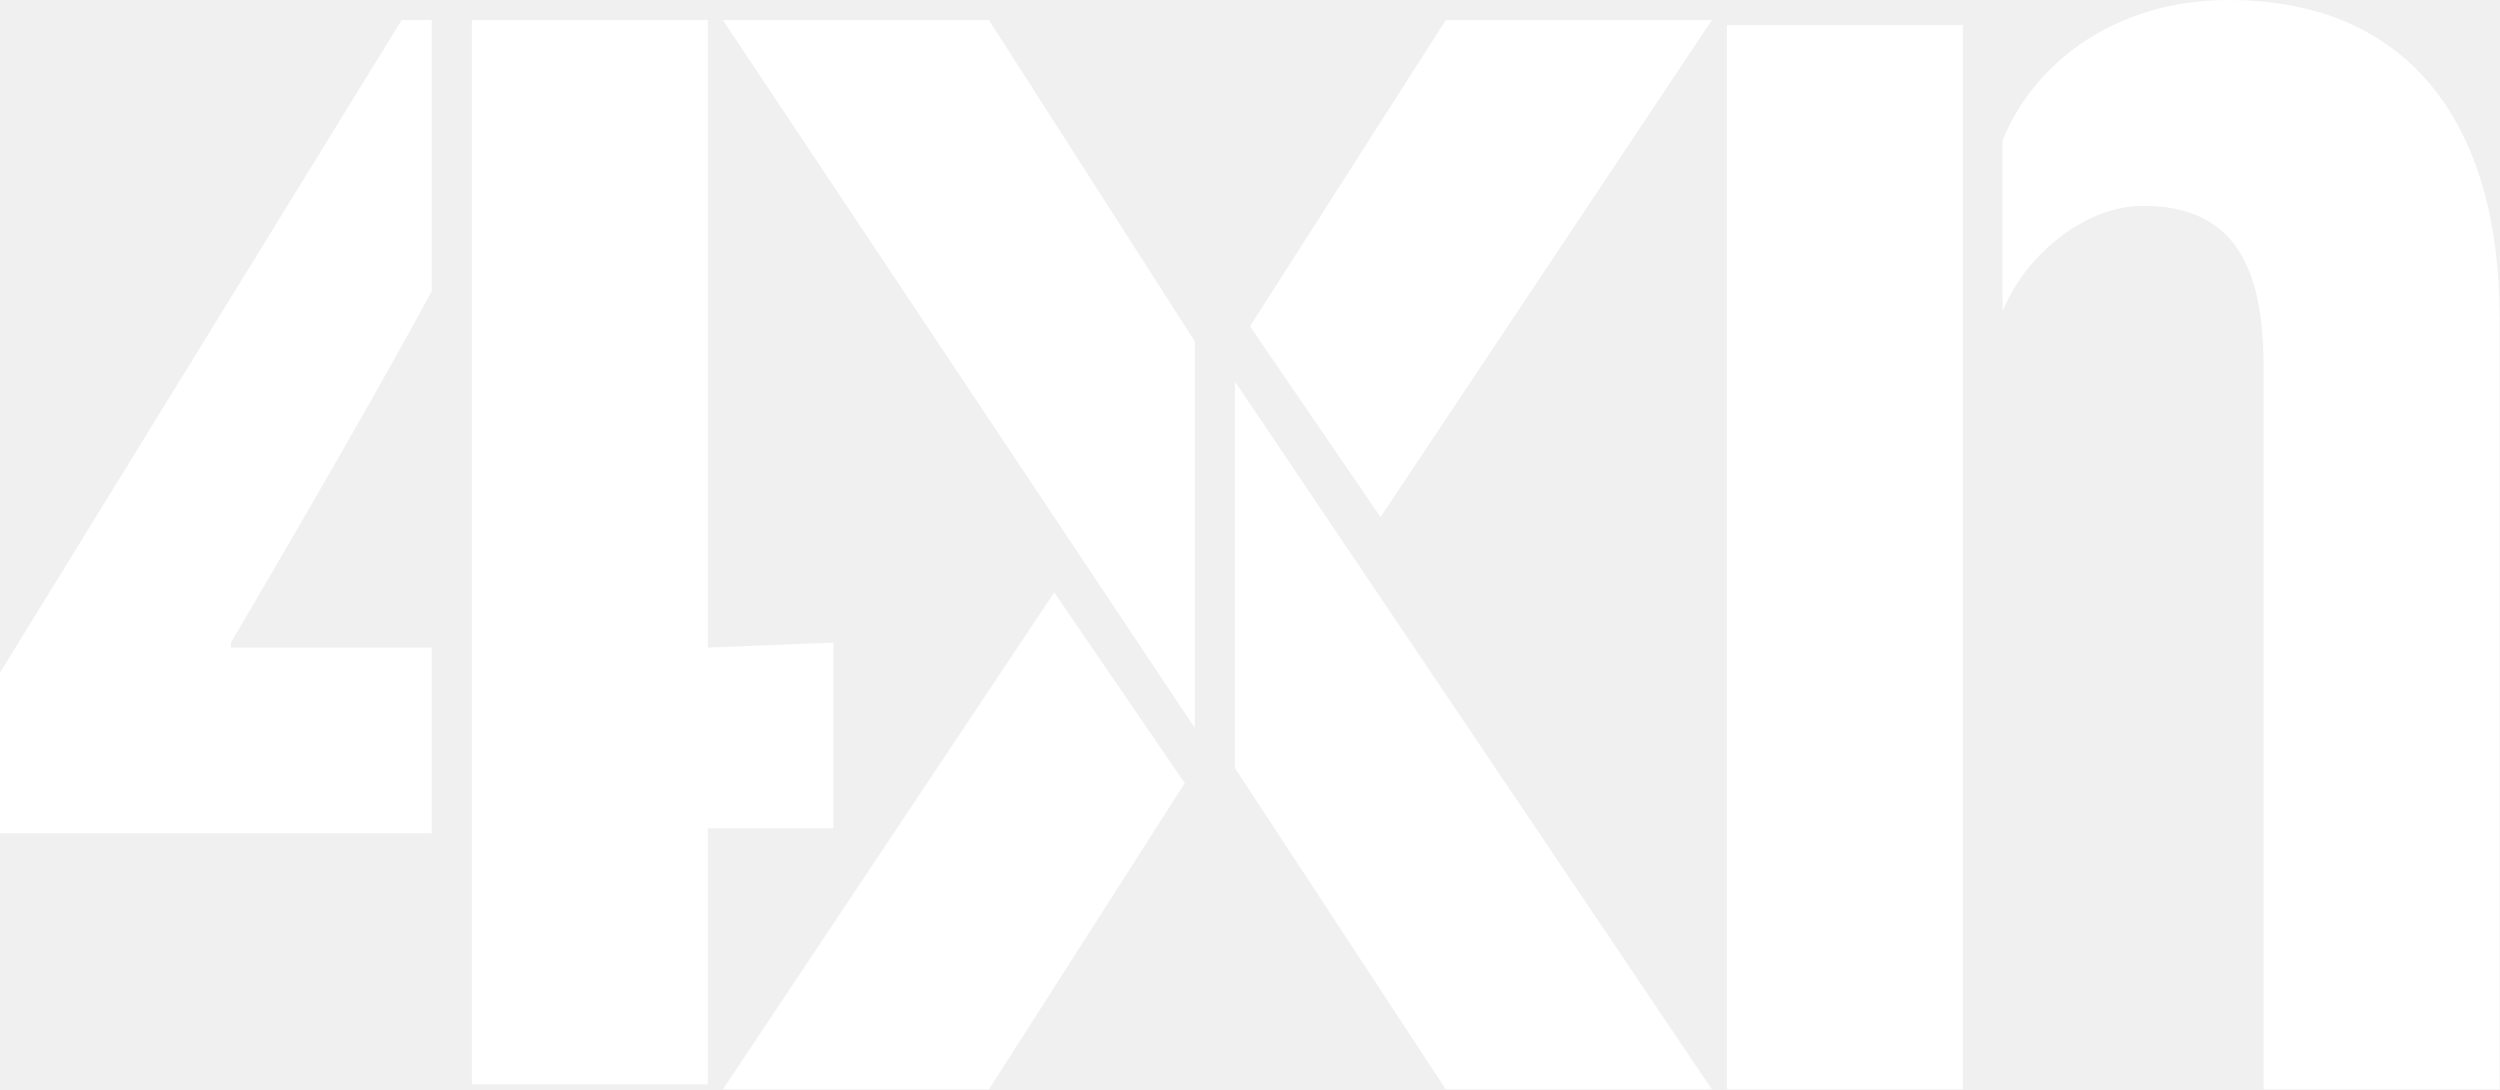
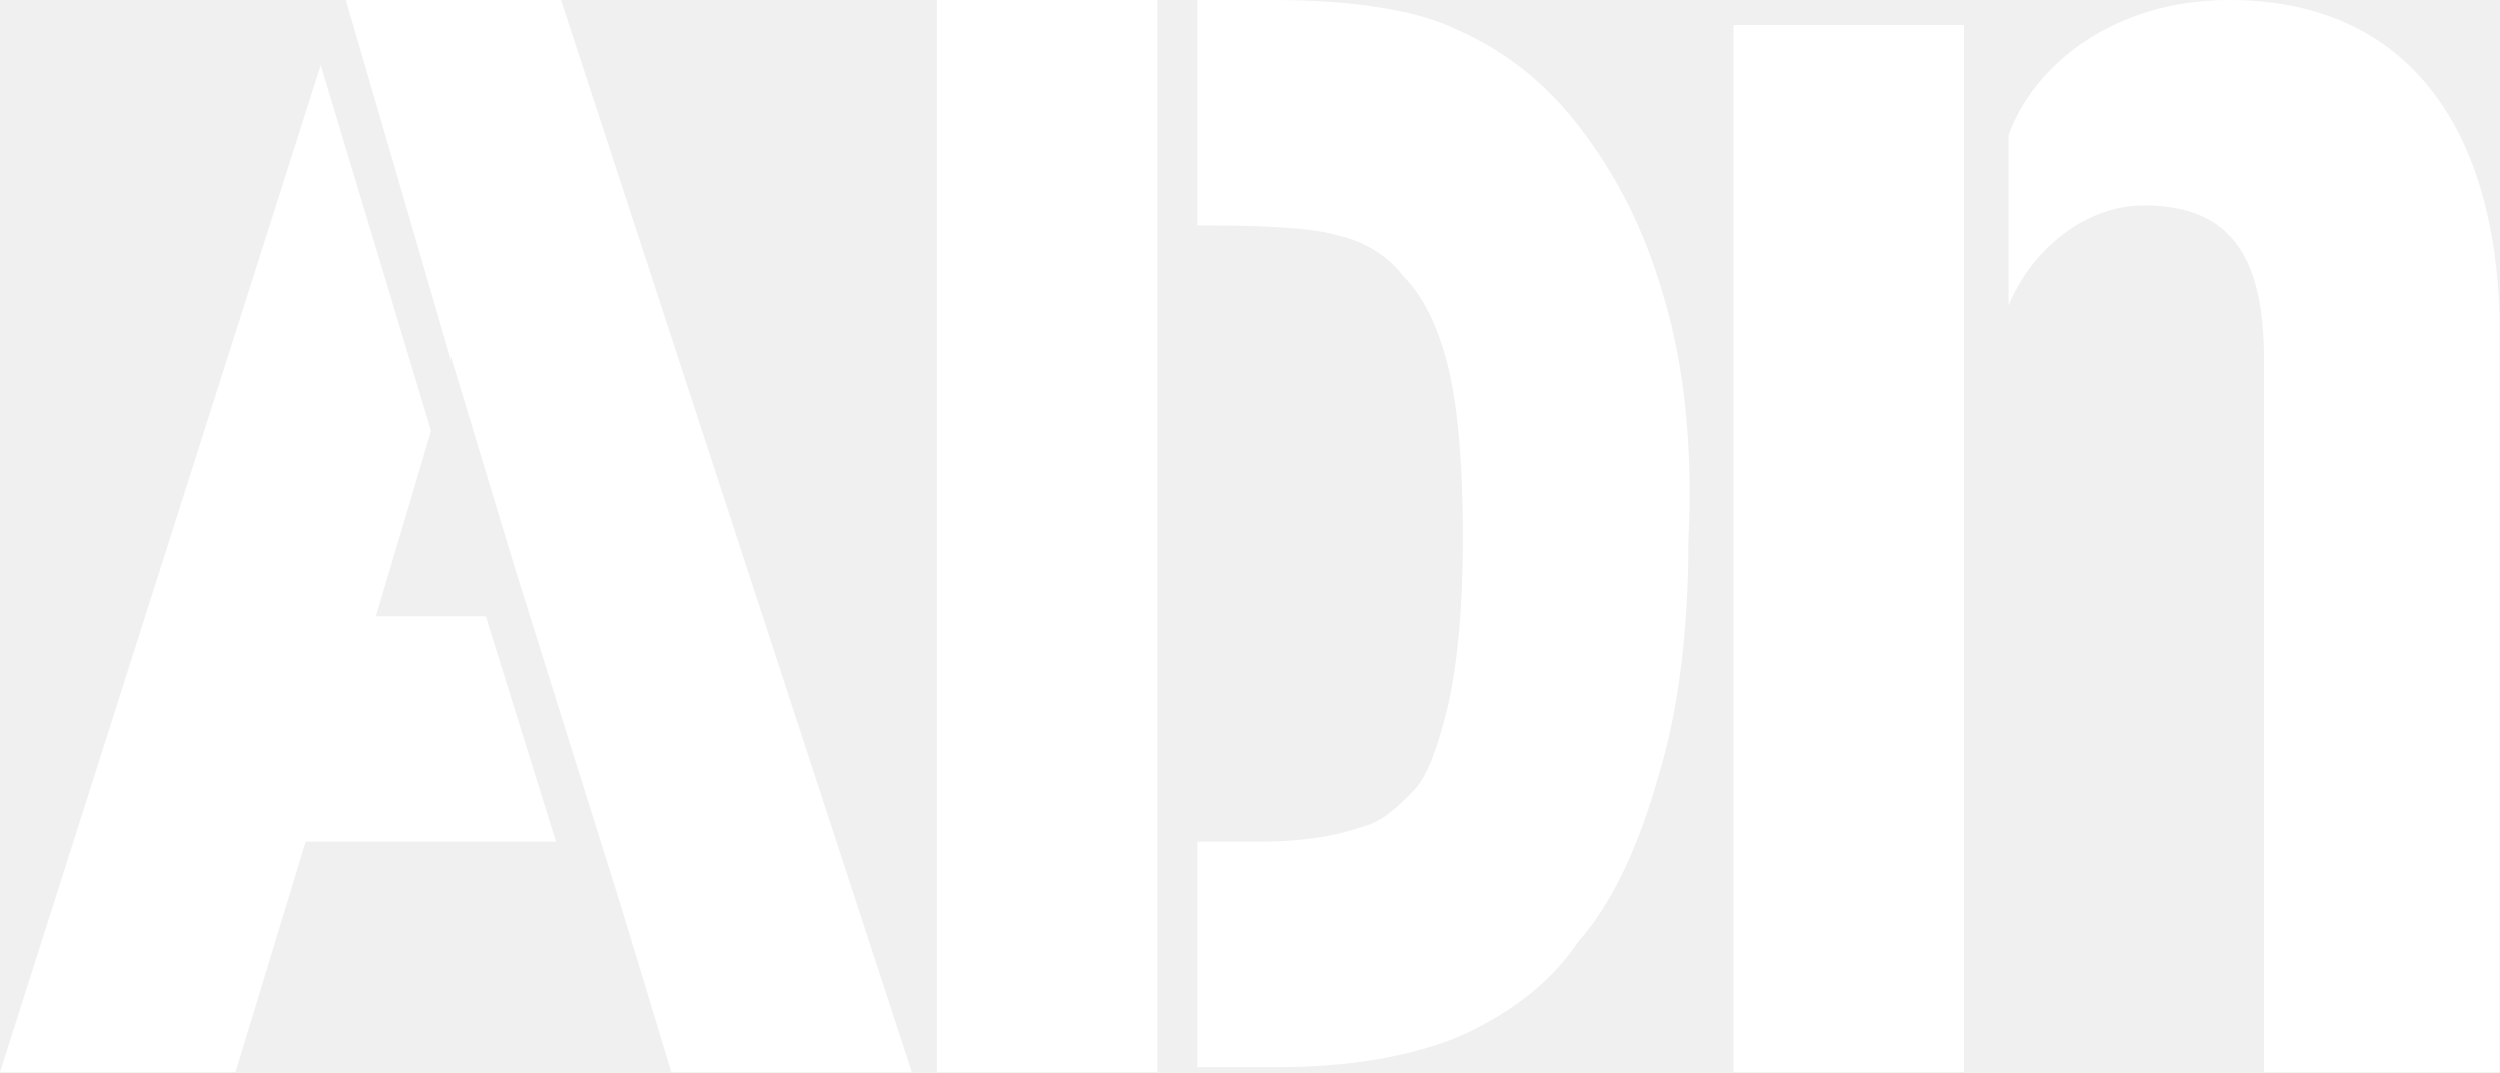
- <svg xmlns="http://www.w3.org/2000/svg" version="1.1" id="Layer_1" x="0px" y="0px" viewBox="0 0 49.8 21.7" style="enable-background:new 0 0 49.8 21.7;" xml:space="preserve">
+ <svg xmlns="http://www.w3.org/2000/svg" version="1.1" id="Layer_1" x="0px" y="0px" viewBox="0 0 49.9 21.4" style="enable-background:new 0 0 49.9 21.4;" xml:space="preserve">
  <style type="text/css">
	.st0{fill-rule:evenodd;clip-rule:evenodd;fill:#FFFFFF;}
	.st1{fill:#FFFFFF;}
</style>
  <g>
-     <polygon id="Fill-1_5_" class="st0" points="34.4,21.7 39.1,21.7 39.1,0.5 34.4,0.5  " />
-     <g id="Group-4_5_" transform="translate(38.19001, 0)">
-       <g id="Clip-3_5_">
- 		</g>
-       <path id="Fill-2_5_" class="st0" d="M6.2,0C3.9,0,2.3,1.3,1.7,2.8v3.4C2.2,5,3.4,4.1,4.5,4.1c1.8,0,2.4,1.2,2.4,3.2v14.4h4.7V6.3    C11.6,2.6,9.9,0,6.2,0" />
+     <g>
+       <polygon id="Fill-1_17_" class="st0" points="34.6,21.4 39.2,21.4 39.2,0.5 34.6,0.5   " />
+       <g id="Group-4_11_" transform="translate(38.19001, 0)">
+         <g id="Clip-3_11_">
+ 			</g>
+         <path id="Fill-2_17_" class="st0" d="M6.3,0C4,0,2.4,1.3,1.9,2.7v3.4c0.5-1.2,1.6-2,2.7-2C6.4,4.1,7,5.2,7,7.2v14.2h4.7V6.3     C11.6,2.6,9.9,0,6.3,0" />
+       </g>
    </g>
    <g>
-       <polygon id="Fill-11_4_" class="st0" points="21,11.8 14.4,21.7 19.7,21.7 23.6,15.6   " />
-       <polygon id="Fill-13_4_" class="st0" points="19.7,0.4 14.4,0.4 23.8,14.5 23.8,6.8   " />
-       <polygon id="Fill-15_4_" class="st0" points="34.1,0.4 28.8,0.4 24.9,6.5 27.5,10.3   " />
-       <polygon id="Fill-17_4_" class="st0" points="24.6,7.6 24.6,15.3 28.8,21.7 34.1,21.7   " />
+       <path class="st1" d="M33.2,5.9c-0.4-1.4-1-2.5-1.7-3.4S30,1,29.1,0.6C28.3,0.2,27,0,25.4,0h-1.5v4.5h0.2c1.6,0,2.3,0.1,2.6,0.2    c0.5,0.1,1,0.4,1.3,0.8c0.4,0.4,0.7,1,0.9,1.8c0.2,0.8,0.3,2,0.3,3.4s-0.1,2.5-0.3,3.4c-0.2,0.8-0.4,1.4-0.7,1.7    c-0.3,0.3-0.6,0.6-1,0.7c-0.3,0.1-0.9,0.3-2.1,0.3h-1.2v4.5h1.6c1.4,0,2.6-0.2,3.6-0.6c0.9-0.4,1.8-1,2.4-1.9    c0.7-0.8,1.2-1.9,1.6-3.3c0.4-1.3,0.6-2.9,0.6-4.7C33.8,8.9,33.6,7.2,33.2,5.9z" />
+       <rect x="18.7" class="st1" width="4.4" height="21.4" />
    </g>
-     <path class="st1" d="M14.1,12.9V0.4H9.4v21.2h4.7v-5.1h2.5v-3.7L14.1,12.9L14.1,12.9z M8.6,5.8V0.4H8l-8,13v3.2h8.6v-3.7h-4v-0.1   C4.6,12.8,7.2,8.4,8.6,5.8z" />
+     <g>
+       <polygon class="st1" points="9.7,12.3 7.5,12.3 8.6,8.6 6.4,1.3 0,21.4 4.7,21.4 6.1,16.8 11.1,16.8   " />
+       <polygon class="st1" points="11.2,0 6.9,0 9,7.2 9,7.1 10.3,11.4 12.4,18.1 12.4,18.1 13.4,21.4 18.2,21.4   " />
+     </g>
  </g>
</svg>
